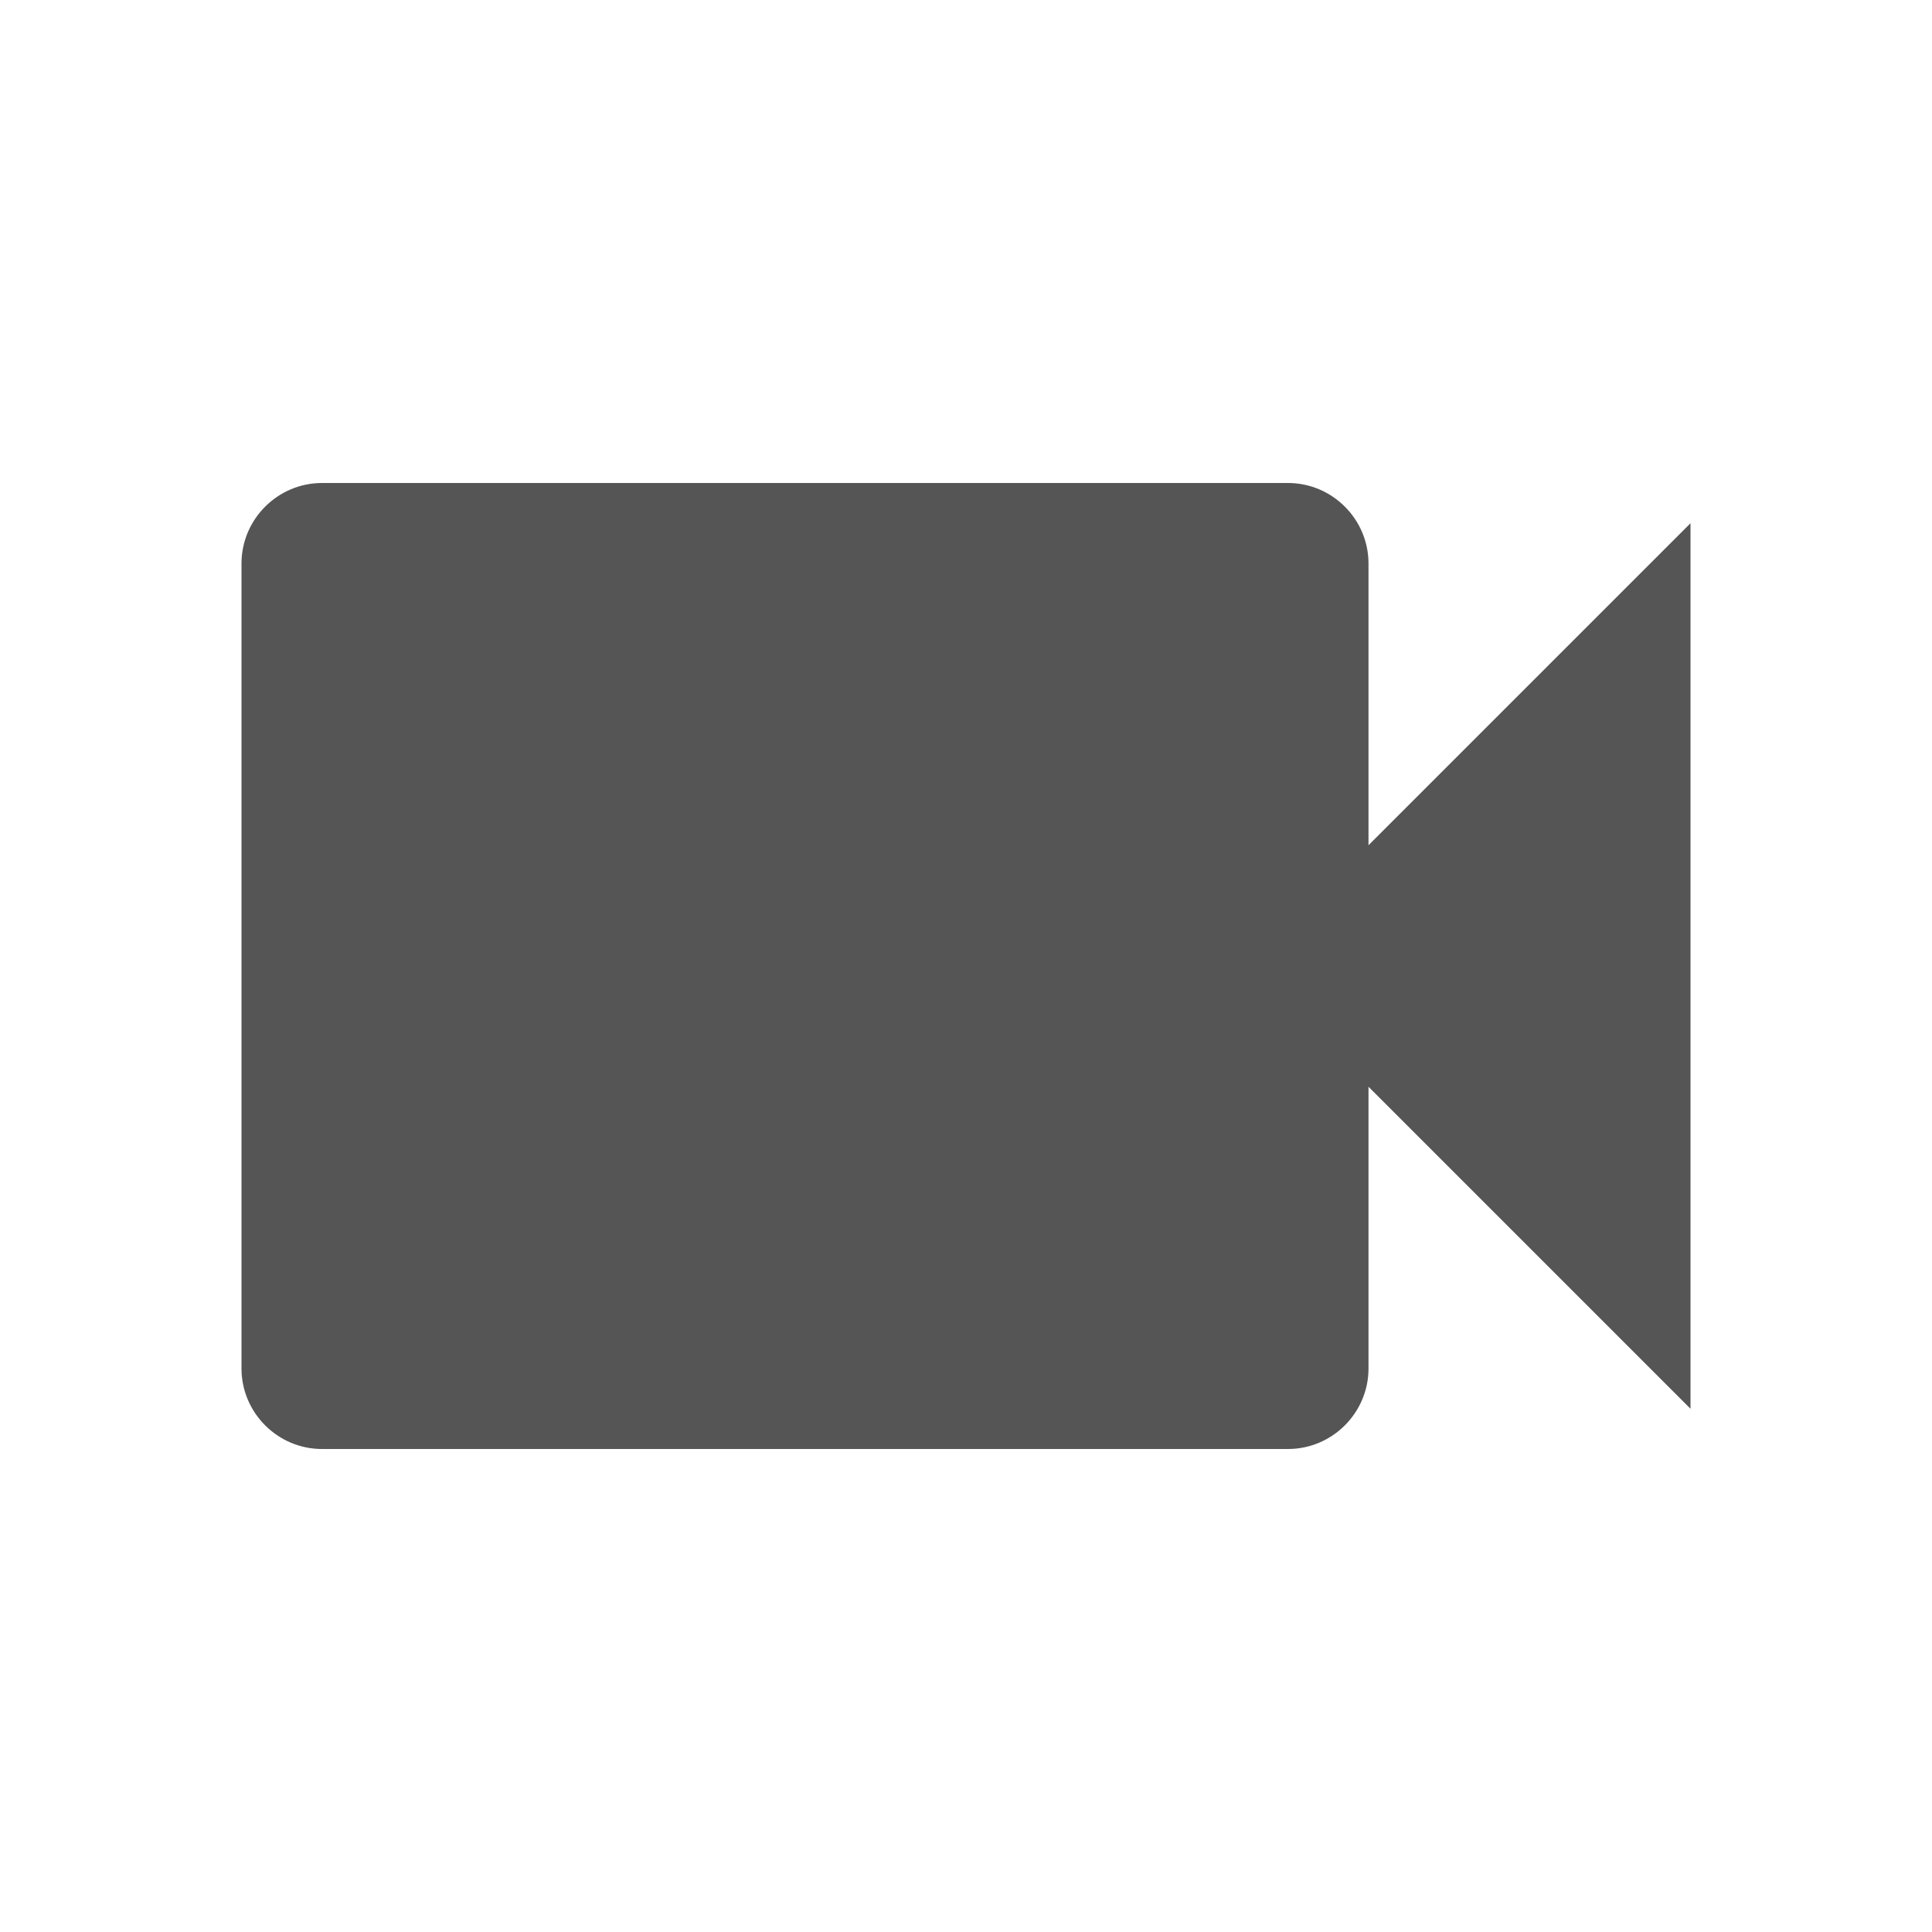
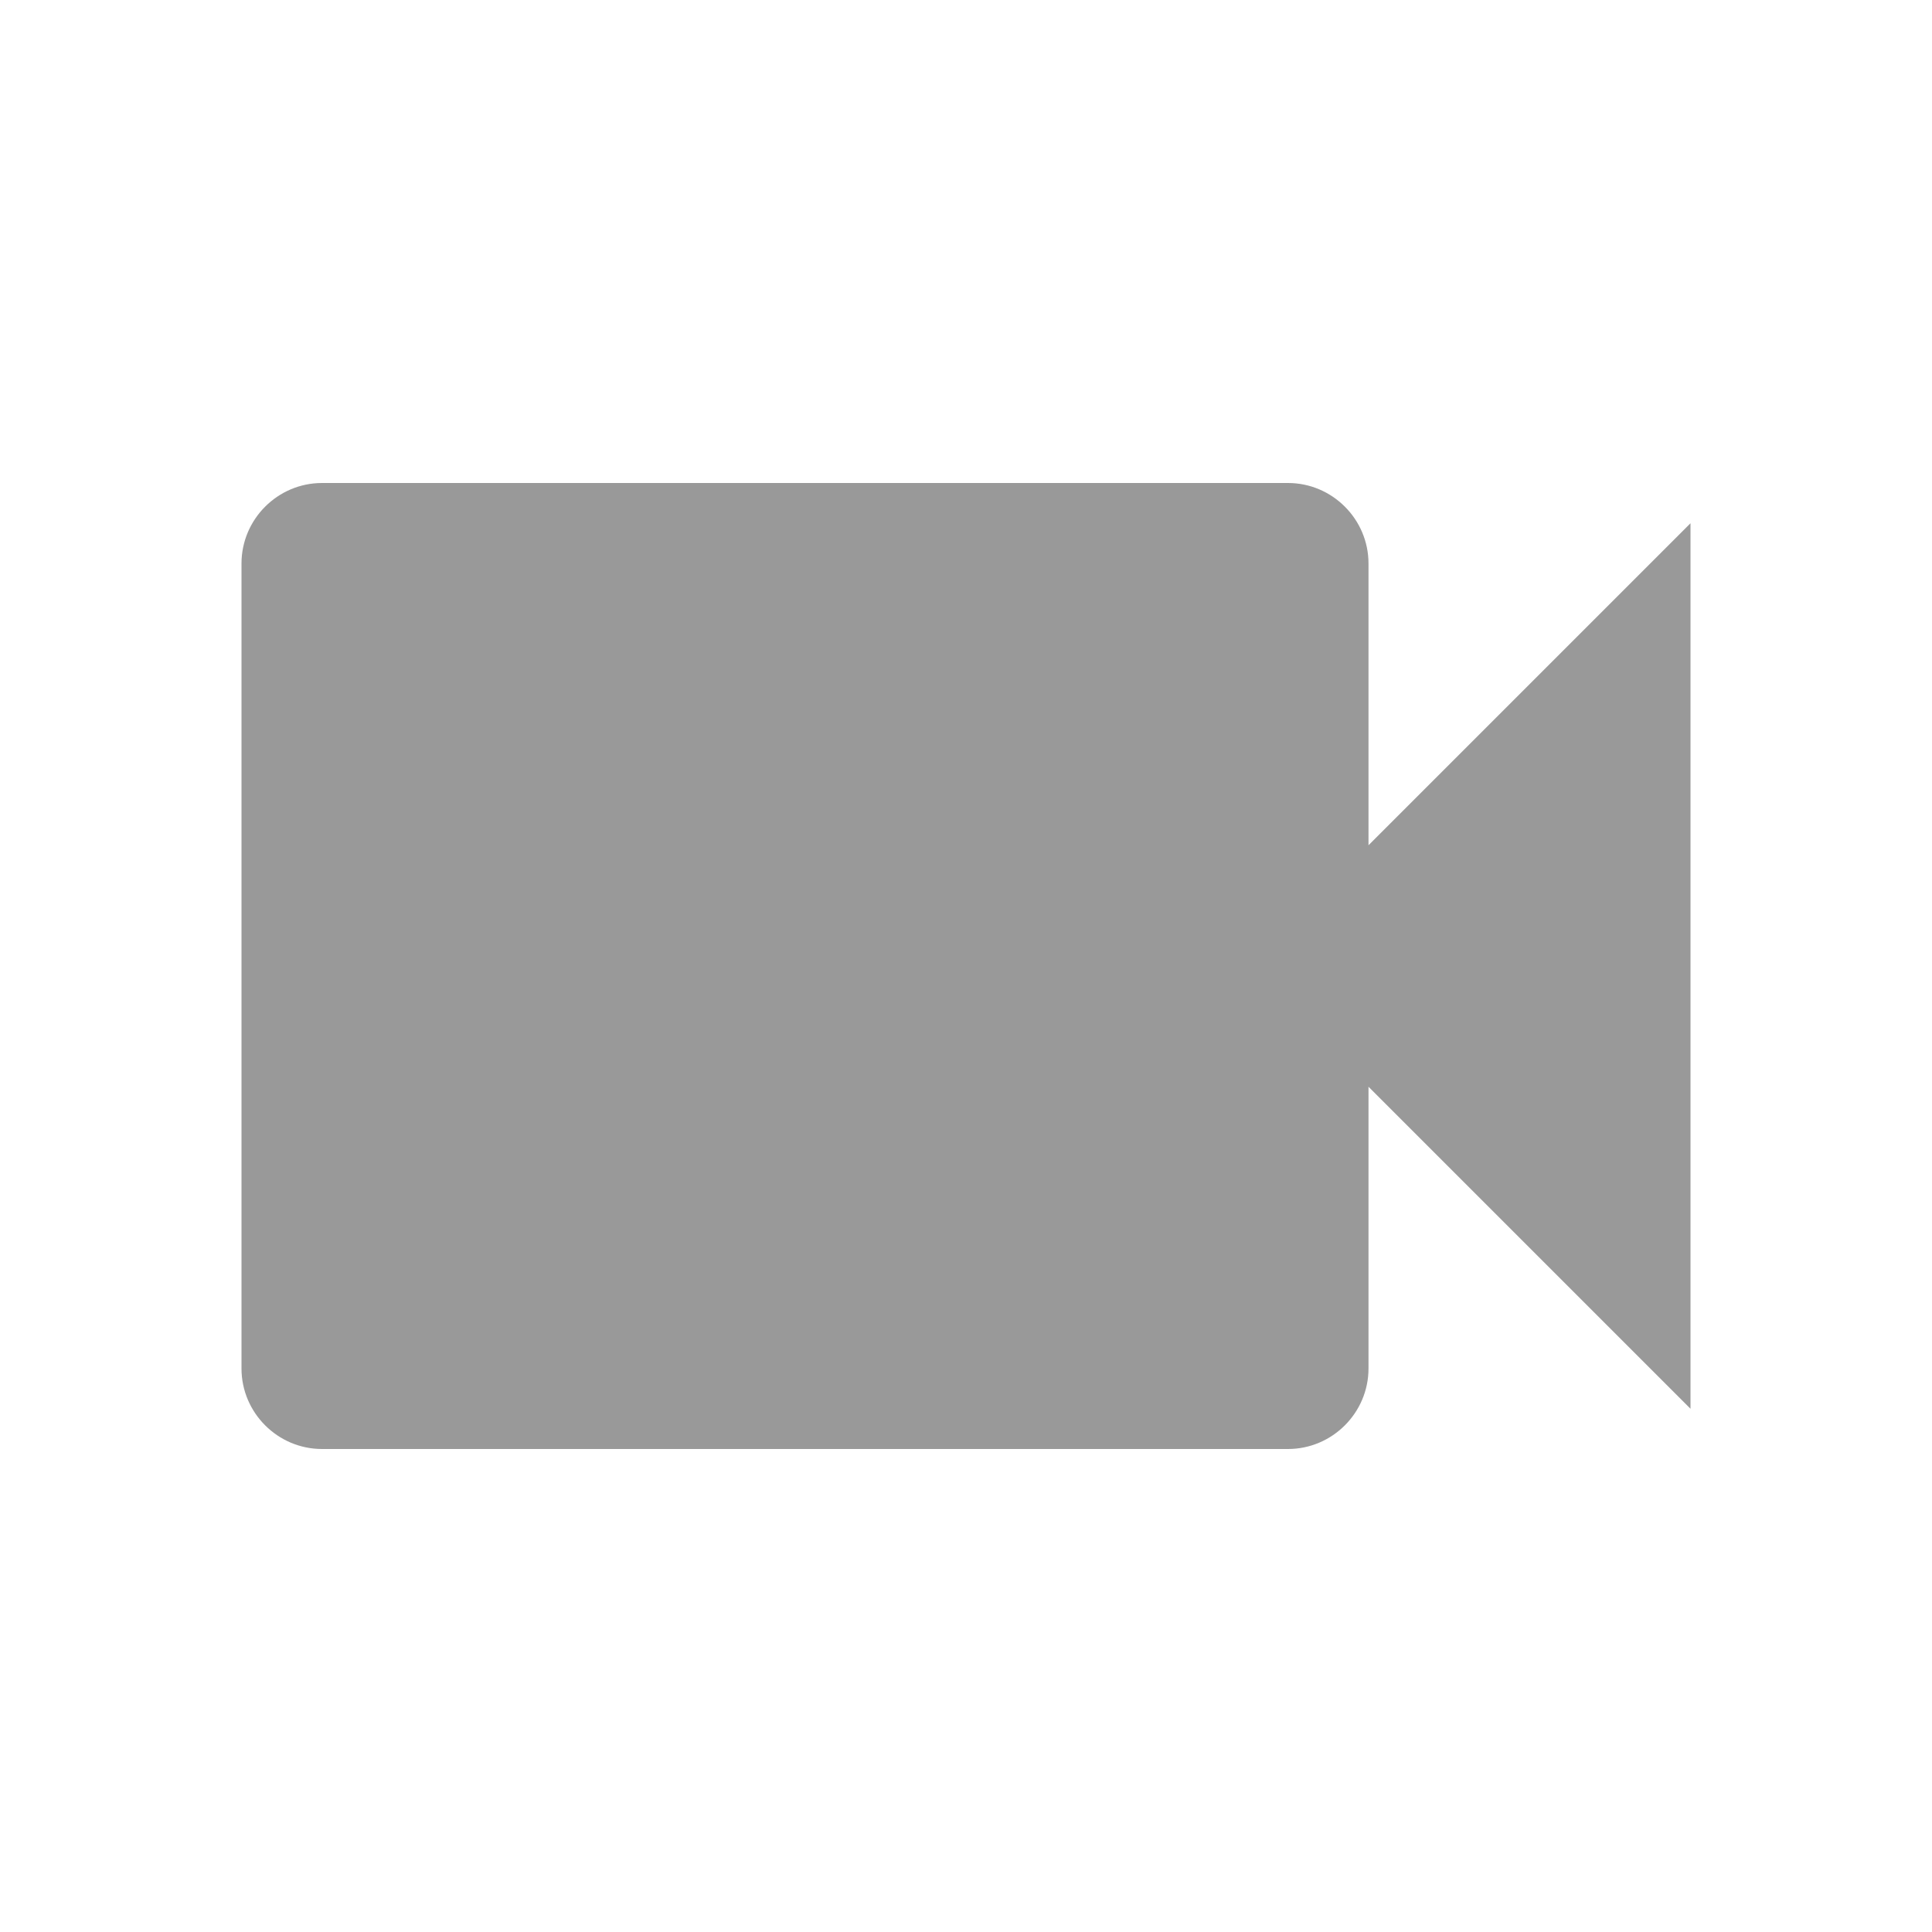
<svg xmlns="http://www.w3.org/2000/svg" width="24" height="24" viewBox="0 0 24 24">
-   <path fill="#555" d="M17 10.5V7c0-.55-.45-1-1-1H4c-.55 0-1 .45-1 1v10c0 .55.45 1 1 1h12c.55 0 1-.45 1-1v-3.5l4 4v-11l-4 4z" />
+   <path fill="#999" d="M17 10.5V7c0-.55-.45-1-1-1H4c-.55 0-1 .45-1 1v10c0 .55.45 1 1 1h12c.55 0 1-.45 1-1v-3.5l4 4v-11l-4 4z" />
</svg>
